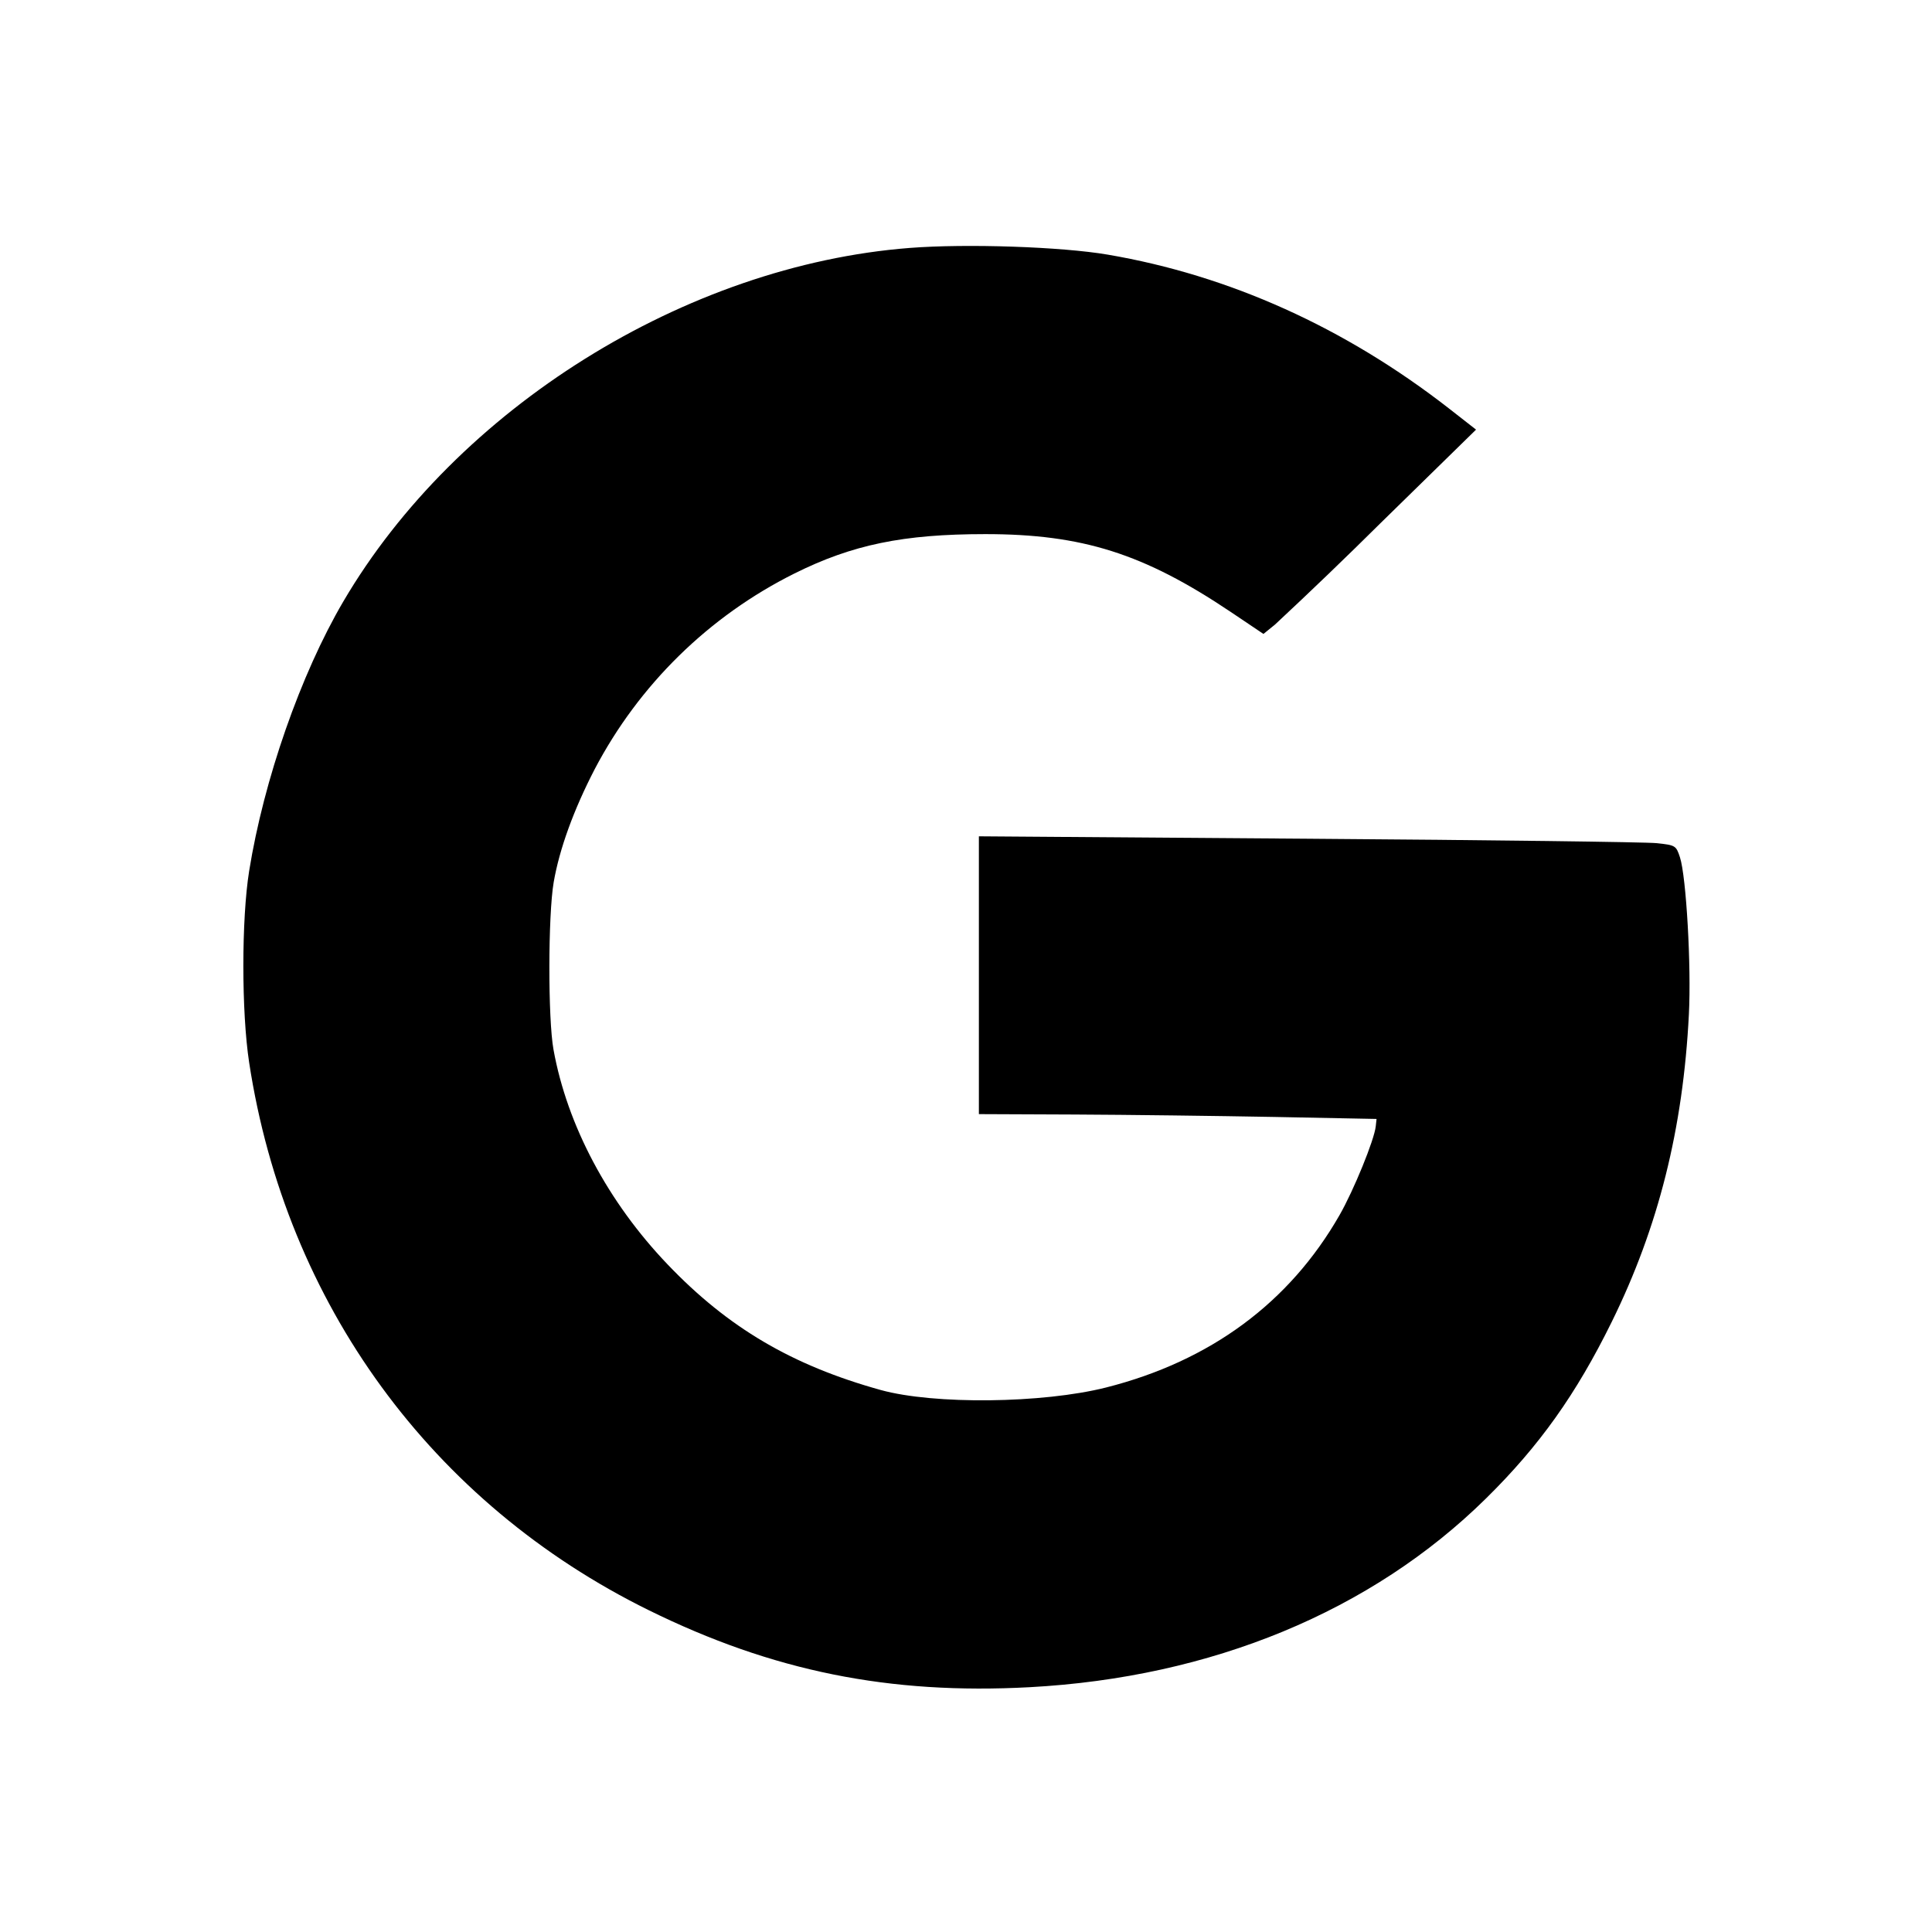
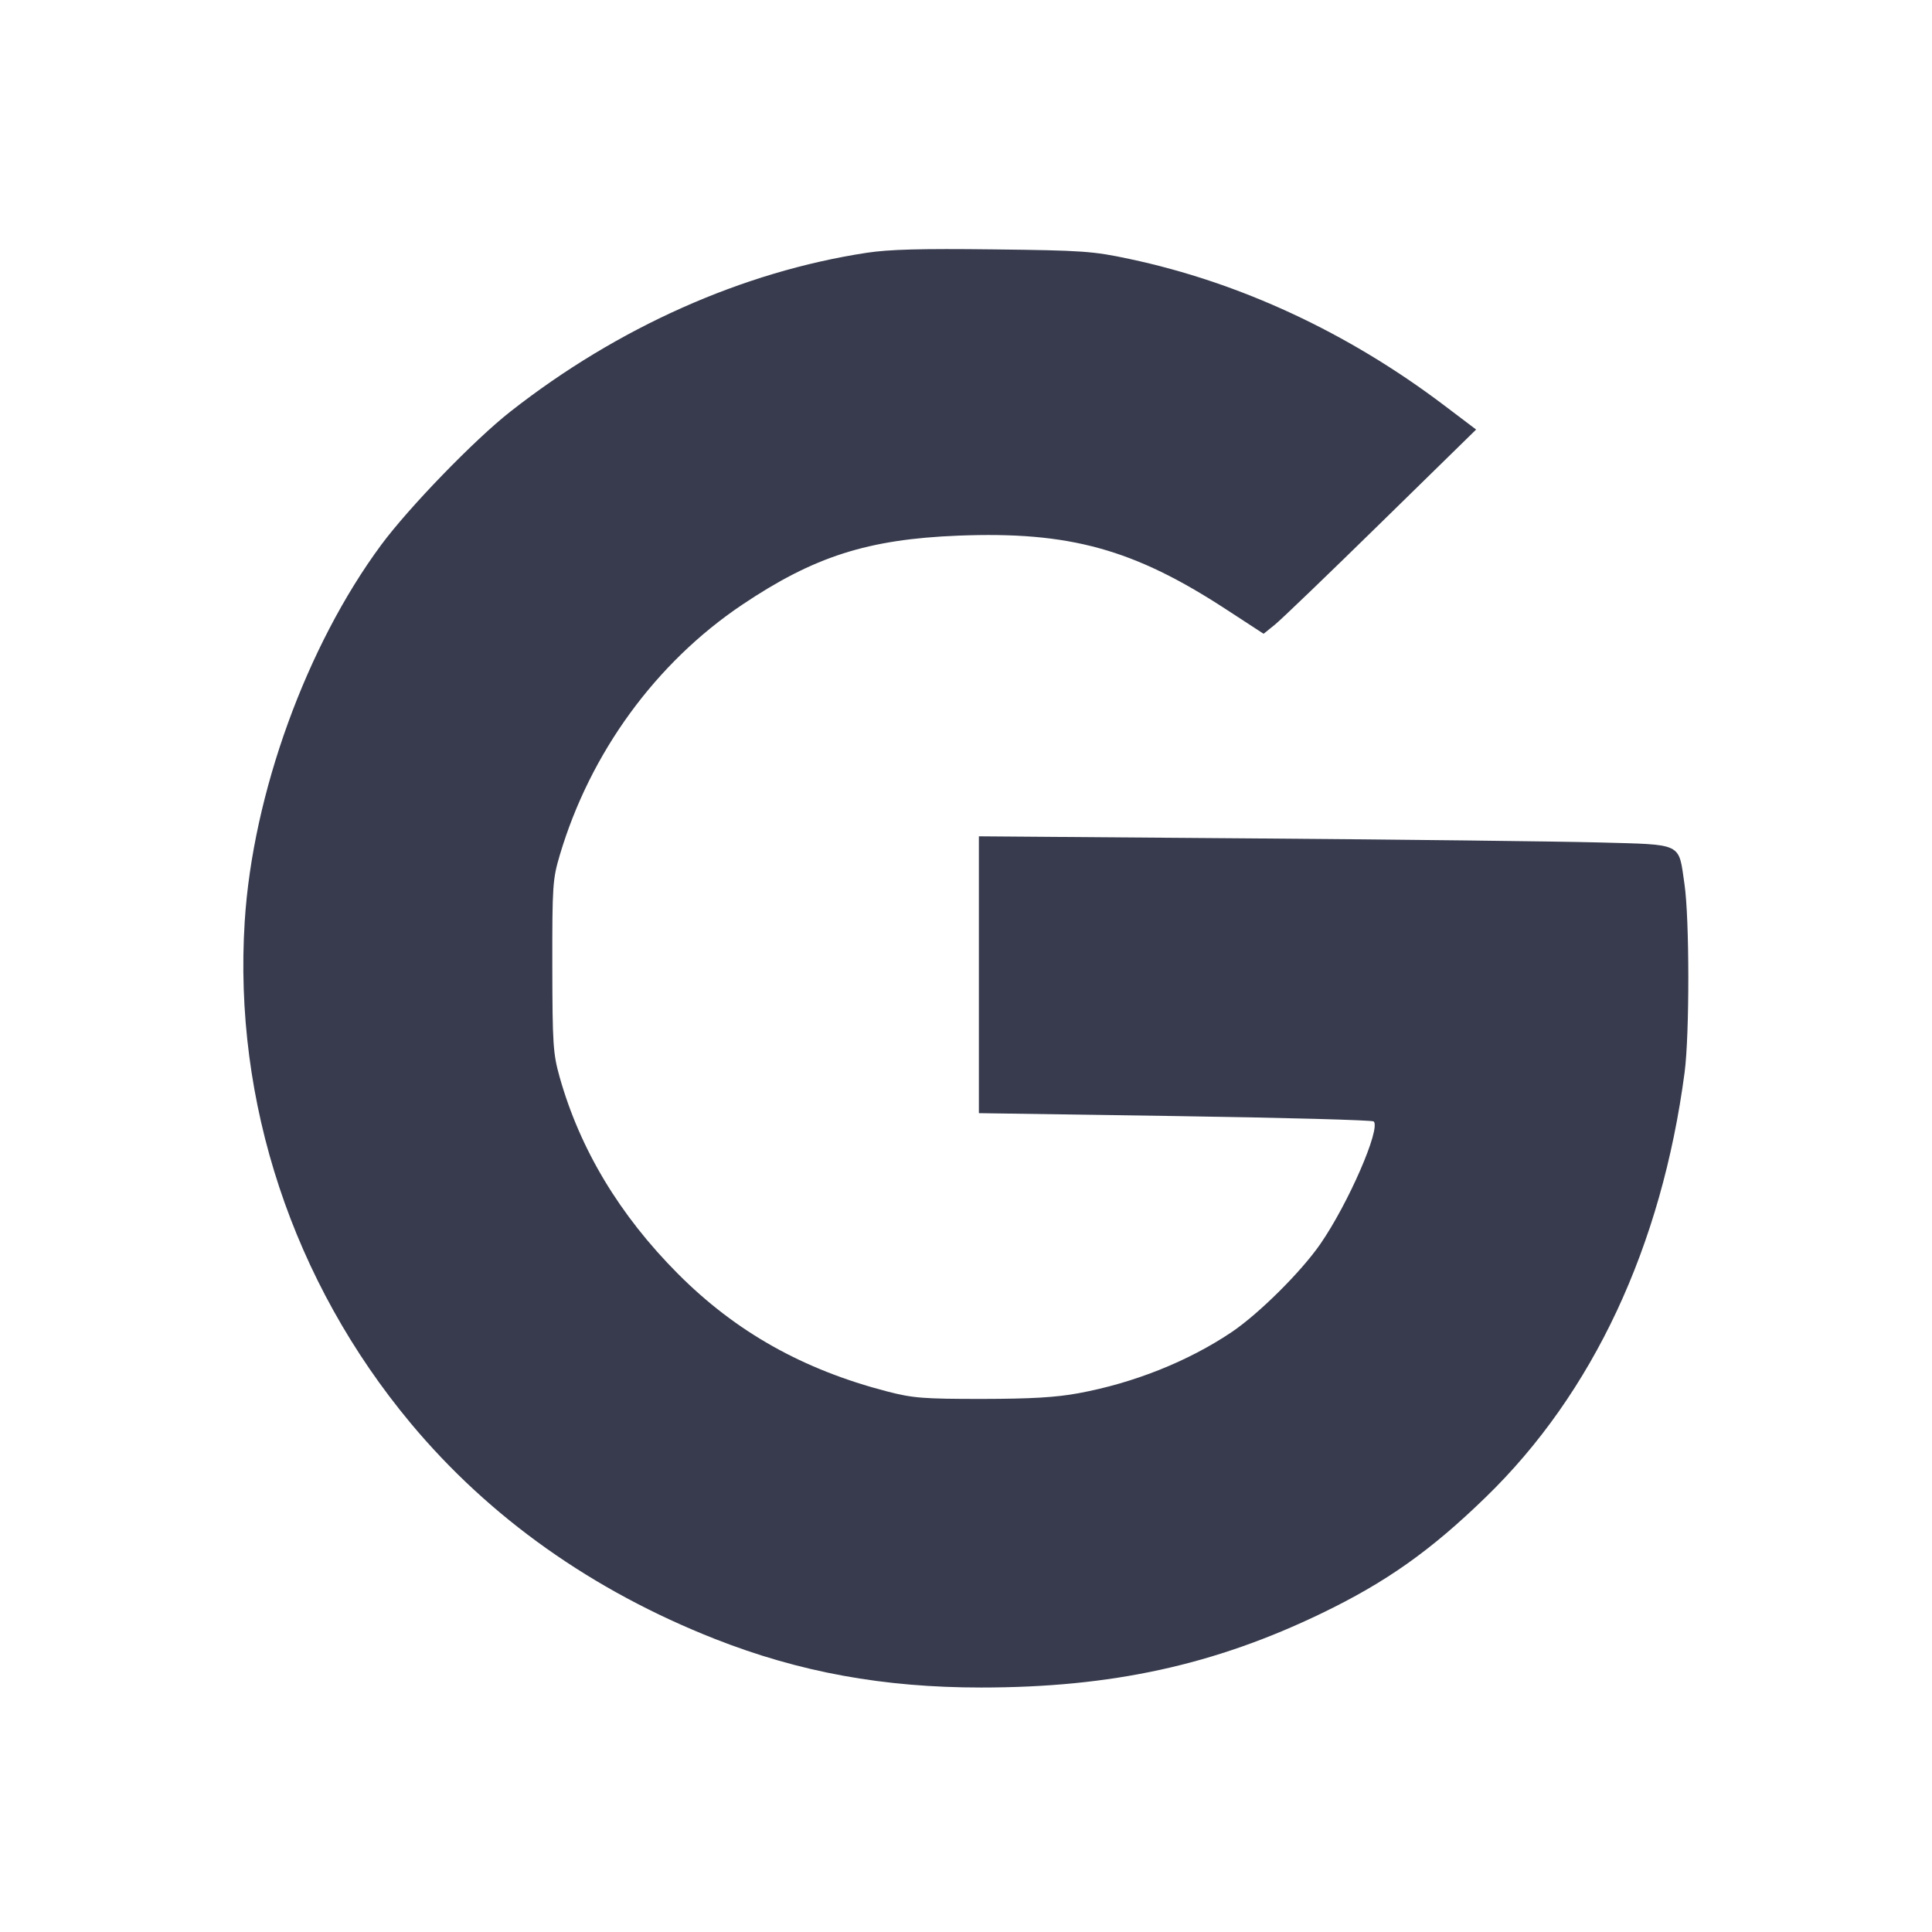
<svg xmlns="http://www.w3.org/2000/svg" width="24" height="24" fill="none">
-   <path fill="currentColor" fill-rule="evenodd" d="M11.3 3.08c-2.783.216-5.63 1.994-7.037 4.395-.528.901-.986 2.212-1.168 3.345-.096.598-.096 1.751 0 2.379.458 2.995 2.268 5.476 4.965 6.804 1.537.757 2.987 1.05 4.731.956 2.261-.122 4.245-.942 5.669-2.345.662-.652 1.119-1.294 1.562-2.194.58-1.178.886-2.4.958-3.82.031-.596-.033-1.711-.111-1.95-.048-.146-.055-.151-.289-.176-.132-.014-2.08-.039-4.33-.055l-4.09-.03v3.451l1.19.005c.655.003 1.766.017 2.47.03l1.28.025-.01.092c-.018.168-.273.794-.45 1.103-.622 1.087-1.605 1.813-2.9 2.141-.789.199-2.138.214-2.8.031-1.101-.306-1.896-.774-2.647-1.56-.741-.775-1.247-1.728-1.417-2.667-.07-.384-.068-1.673.002-2.08.071-.412.248-.9.509-1.404a5.65 5.65 0 0 1 2.482-2.432c.719-.358 1.351-.489 2.371-.489 1.205 0 1.969.242 3.049.967l.406.273.143-.116a58 58 0 0 0 1.32-1.269l1.178-1.153-.338-.264c-1.291-1.005-2.729-1.653-4.238-1.91-.576-.098-1.752-.138-2.46-.083" />
+   <path d="M10.768 3.140 C 9.225 3.375,7.673 4.067,6.340 5.113 C 5.895 5.462,5.081 6.302,4.736 6.768 C 3.806 8.025,3.140 9.862,3.040 11.446 C 2.898 13.690,3.637 15.922,5.102 17.680 C 6.081 18.854,7.358 19.759,8.880 20.359 C 9.932 20.773,10.973 20.963,12.188 20.963 C 13.808 20.963,15.086 20.684,16.420 20.040 C 17.221 19.653,17.771 19.264,18.454 18.601 C 19.788 17.308,20.642 15.483,20.927 13.320 C 20.989 12.847,20.988 11.409,20.925 10.982 C 20.849 10.461,20.917 10.494,19.852 10.465 C 19.351 10.452,17.415 10.429,15.550 10.415 L 12.160 10.389 12.160 12.109 L 12.160 13.828 14.597 13.864 C 15.937 13.884,17.047 13.914,17.065 13.931 C 17.154 14.021,16.748 14.953,16.402 15.453 C 16.163 15.799,15.638 16.320,15.300 16.548 C 14.760 16.911,14.086 17.180,13.398 17.307 C 13.118 17.359,12.807 17.377,12.200 17.378 C 11.468 17.378,11.341 17.368,11.020 17.285 C 9.973 17.013,9.139 16.544,8.421 15.823 C 7.696 15.095,7.203 14.274,6.951 13.376 C 6.870 13.087,6.863 12.970,6.861 12.000 C 6.860 11.001,6.865 10.922,6.954 10.622 C 7.331 9.353,8.145 8.235,9.217 7.514 C 10.111 6.913,10.779 6.699,11.900 6.654 C 13.284 6.599,14.083 6.819,15.238 7.574 L 15.697 7.873 15.838 7.759 C 15.916 7.696,16.510 7.125,17.158 6.490 L 18.337 5.336 17.938 5.034 C 16.744 4.131,15.406 3.509,14.032 3.217 C 13.577 3.120,13.451 3.111,12.340 3.098 C 11.445 3.087,11.045 3.098,10.768 3.140 " fill="#373B4D" stroke="none" fill-rule="evenodd" />
</svg>
